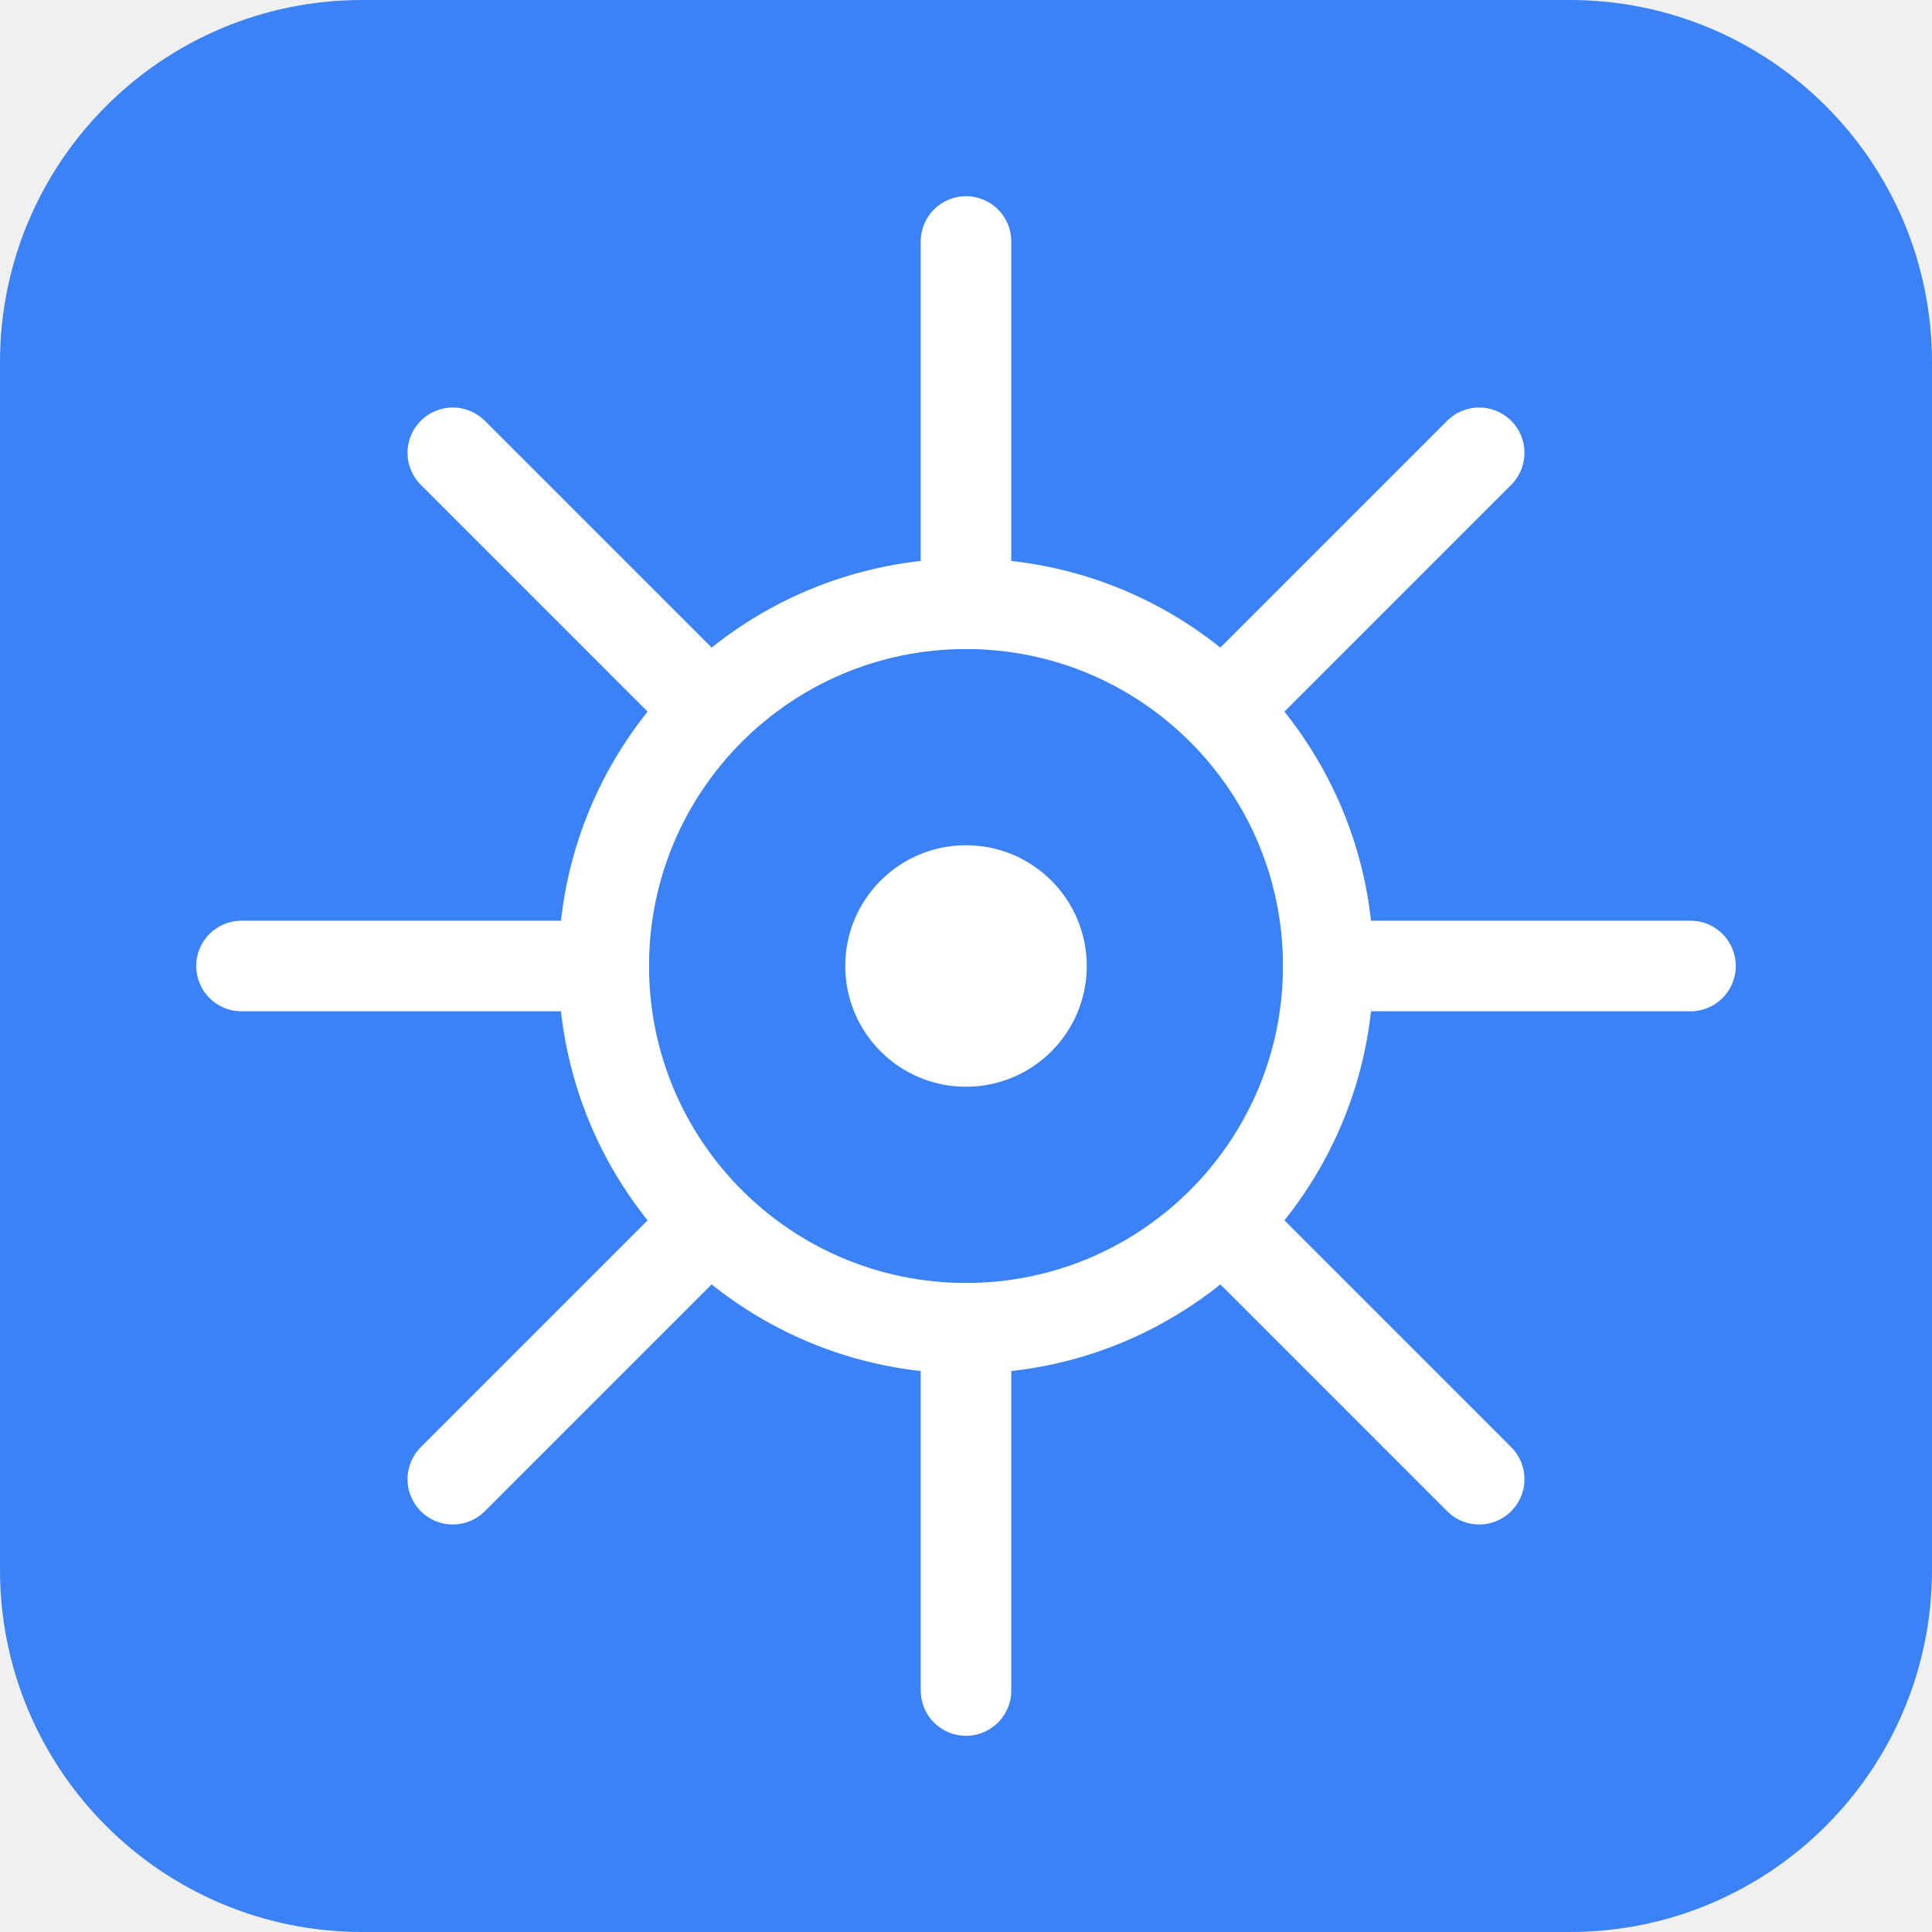
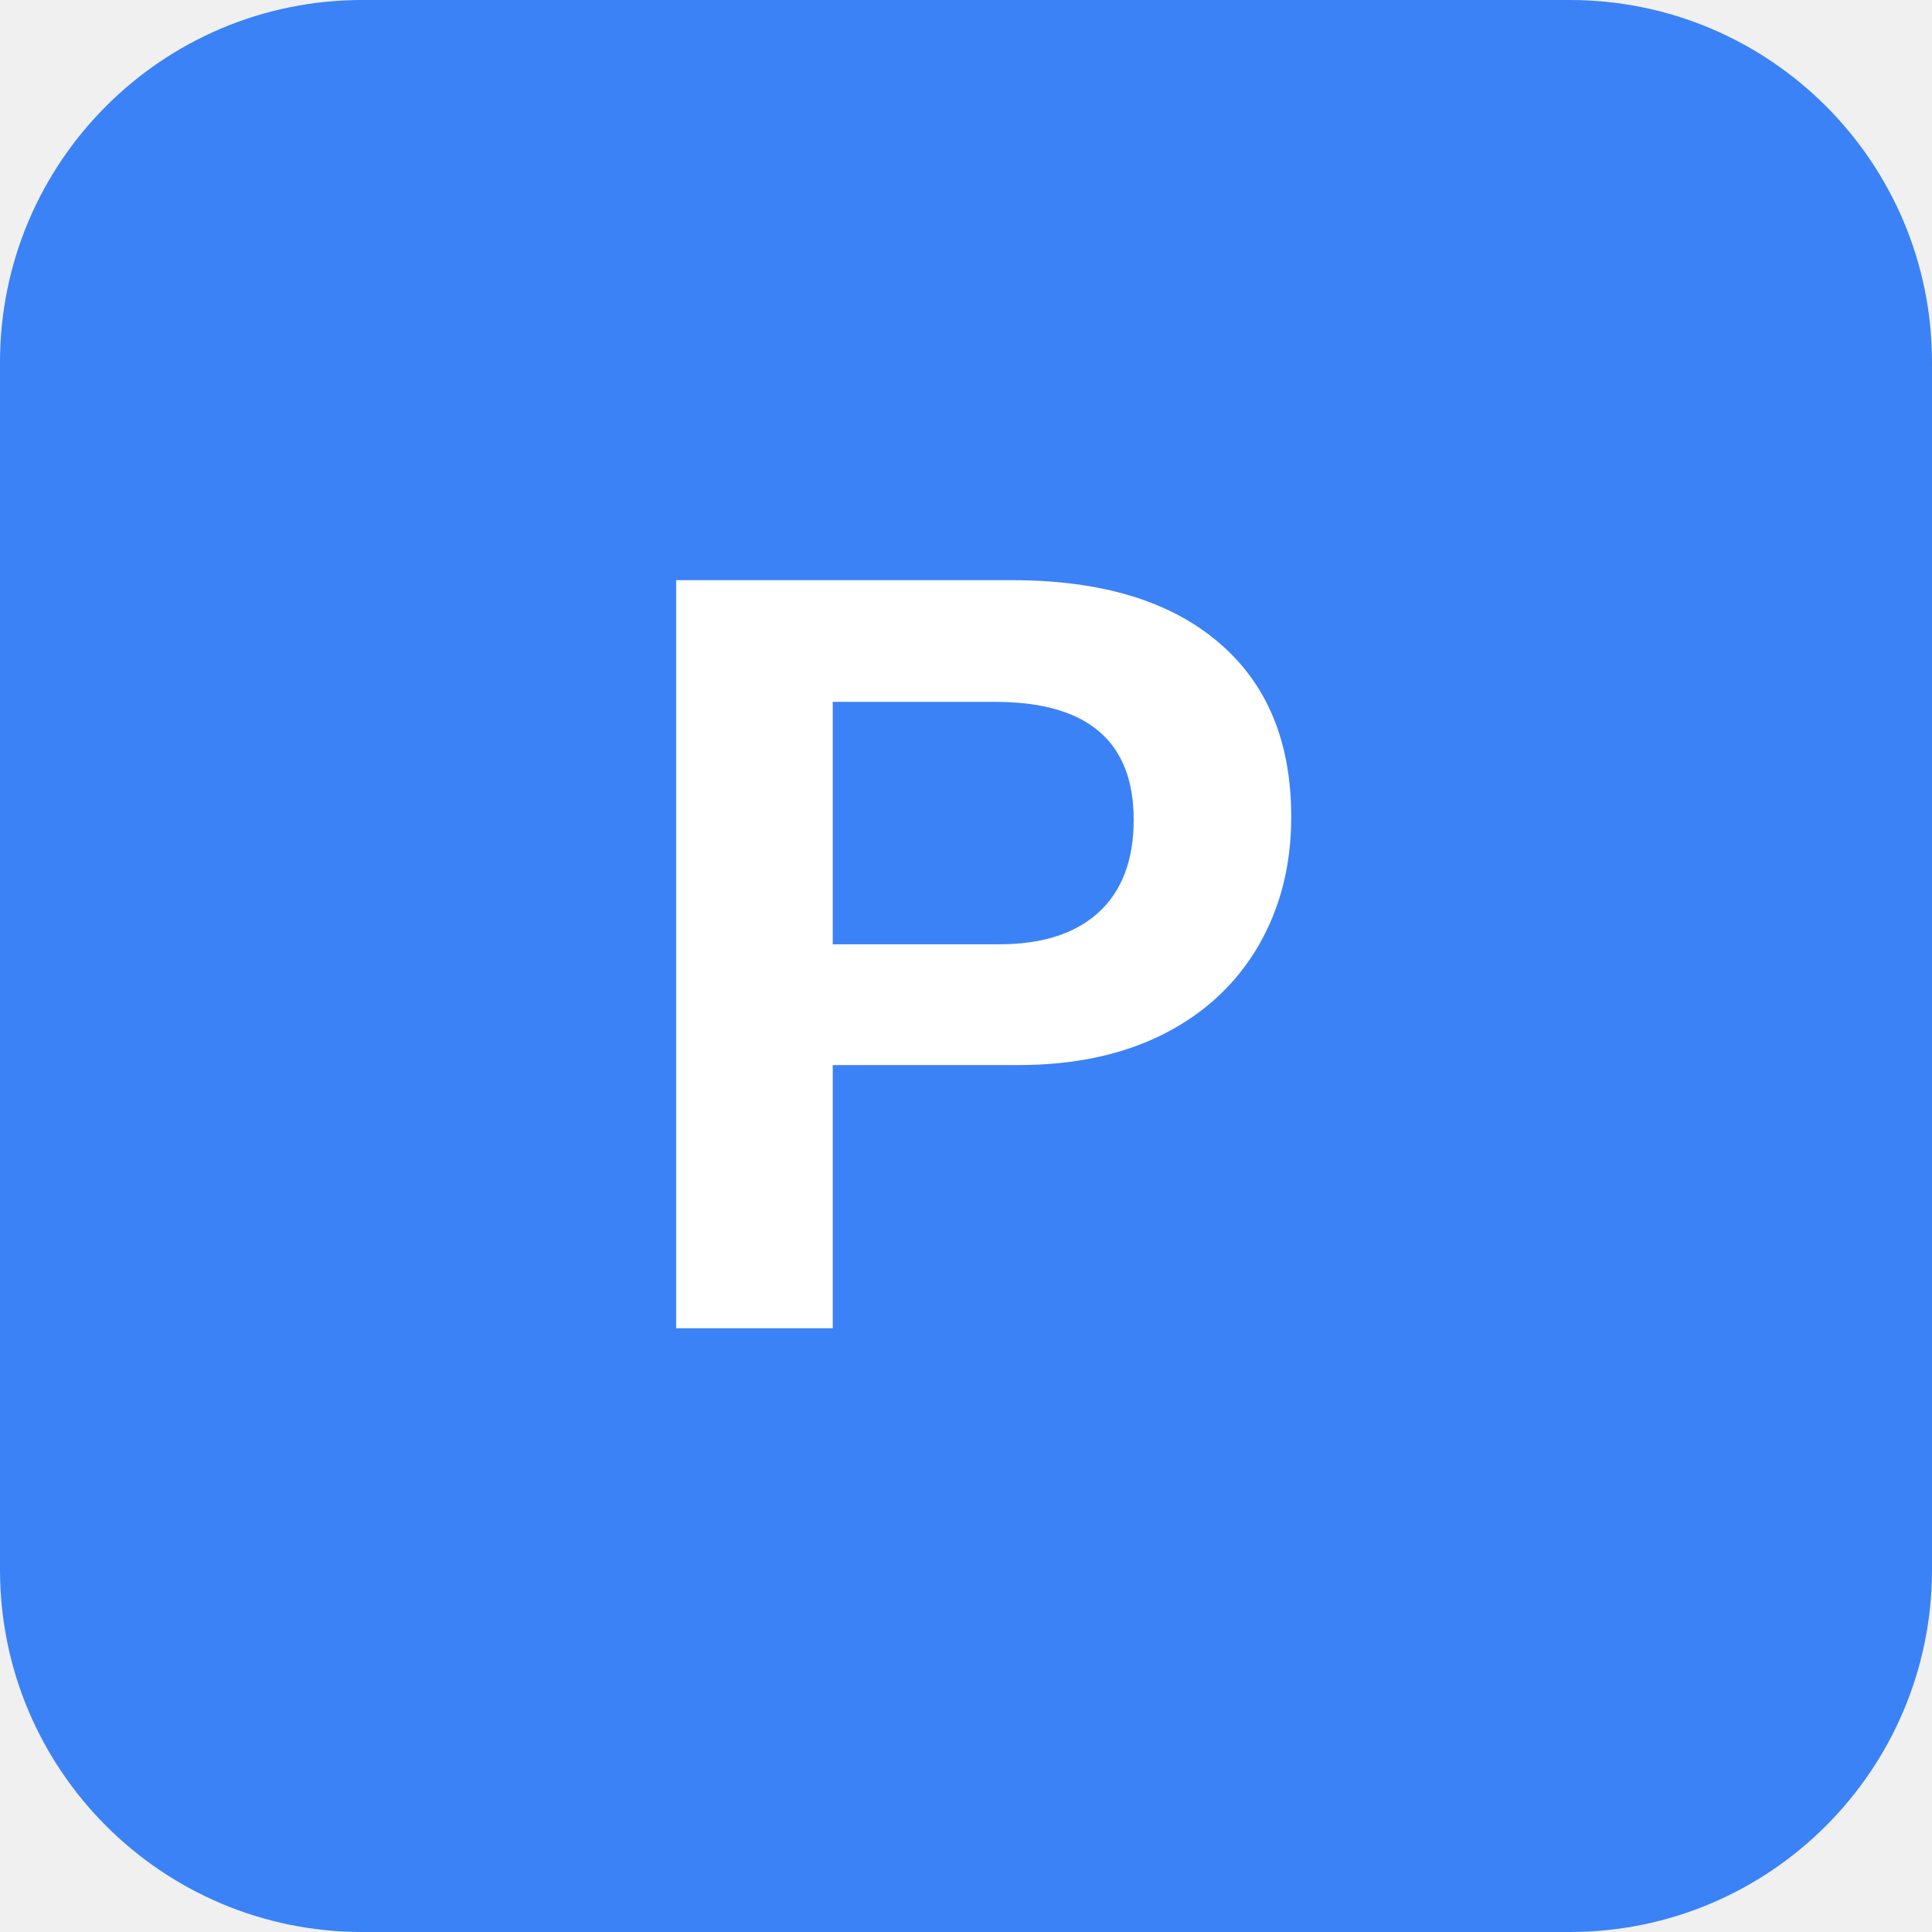
- <svg xmlns="http://www.w3.org/2000/svg" viewBox="0 0 32 32" fill="none">
-   <rect width="32" height="32" rx="6" fill="#3B82F6" />
-   <circle cx="16" cy="16" r="6" fill="none" stroke="white" stroke-width="1.5" />
-   <circle cx="16" cy="16" r="2" fill="white" />
-   <path d="M16 4V10M16 22V28M4 16H10M22 16H28" stroke="white" stroke-width="1.5" stroke-linecap="round" />
-   <path d="M7.5 7.5L11.5 11.5M20.5 20.5L24.5 24.5M7.5 24.5L11.5 20.5M20.5 11.5L24.5 7.5" stroke="white" stroke-width="1.5" stroke-linecap="round" />
+ <svg xmlns="http://www.w3.org/2000/svg" viewBox="0 0 32 32">
+   <rect width="32" height="32" rx="6" fill="#3b82f6" />
+   <text x="16" y="22" font-family="Arial" font-size="18" font-weight="bold" fill="white" text-anchor="middle">P</text>
</svg>
